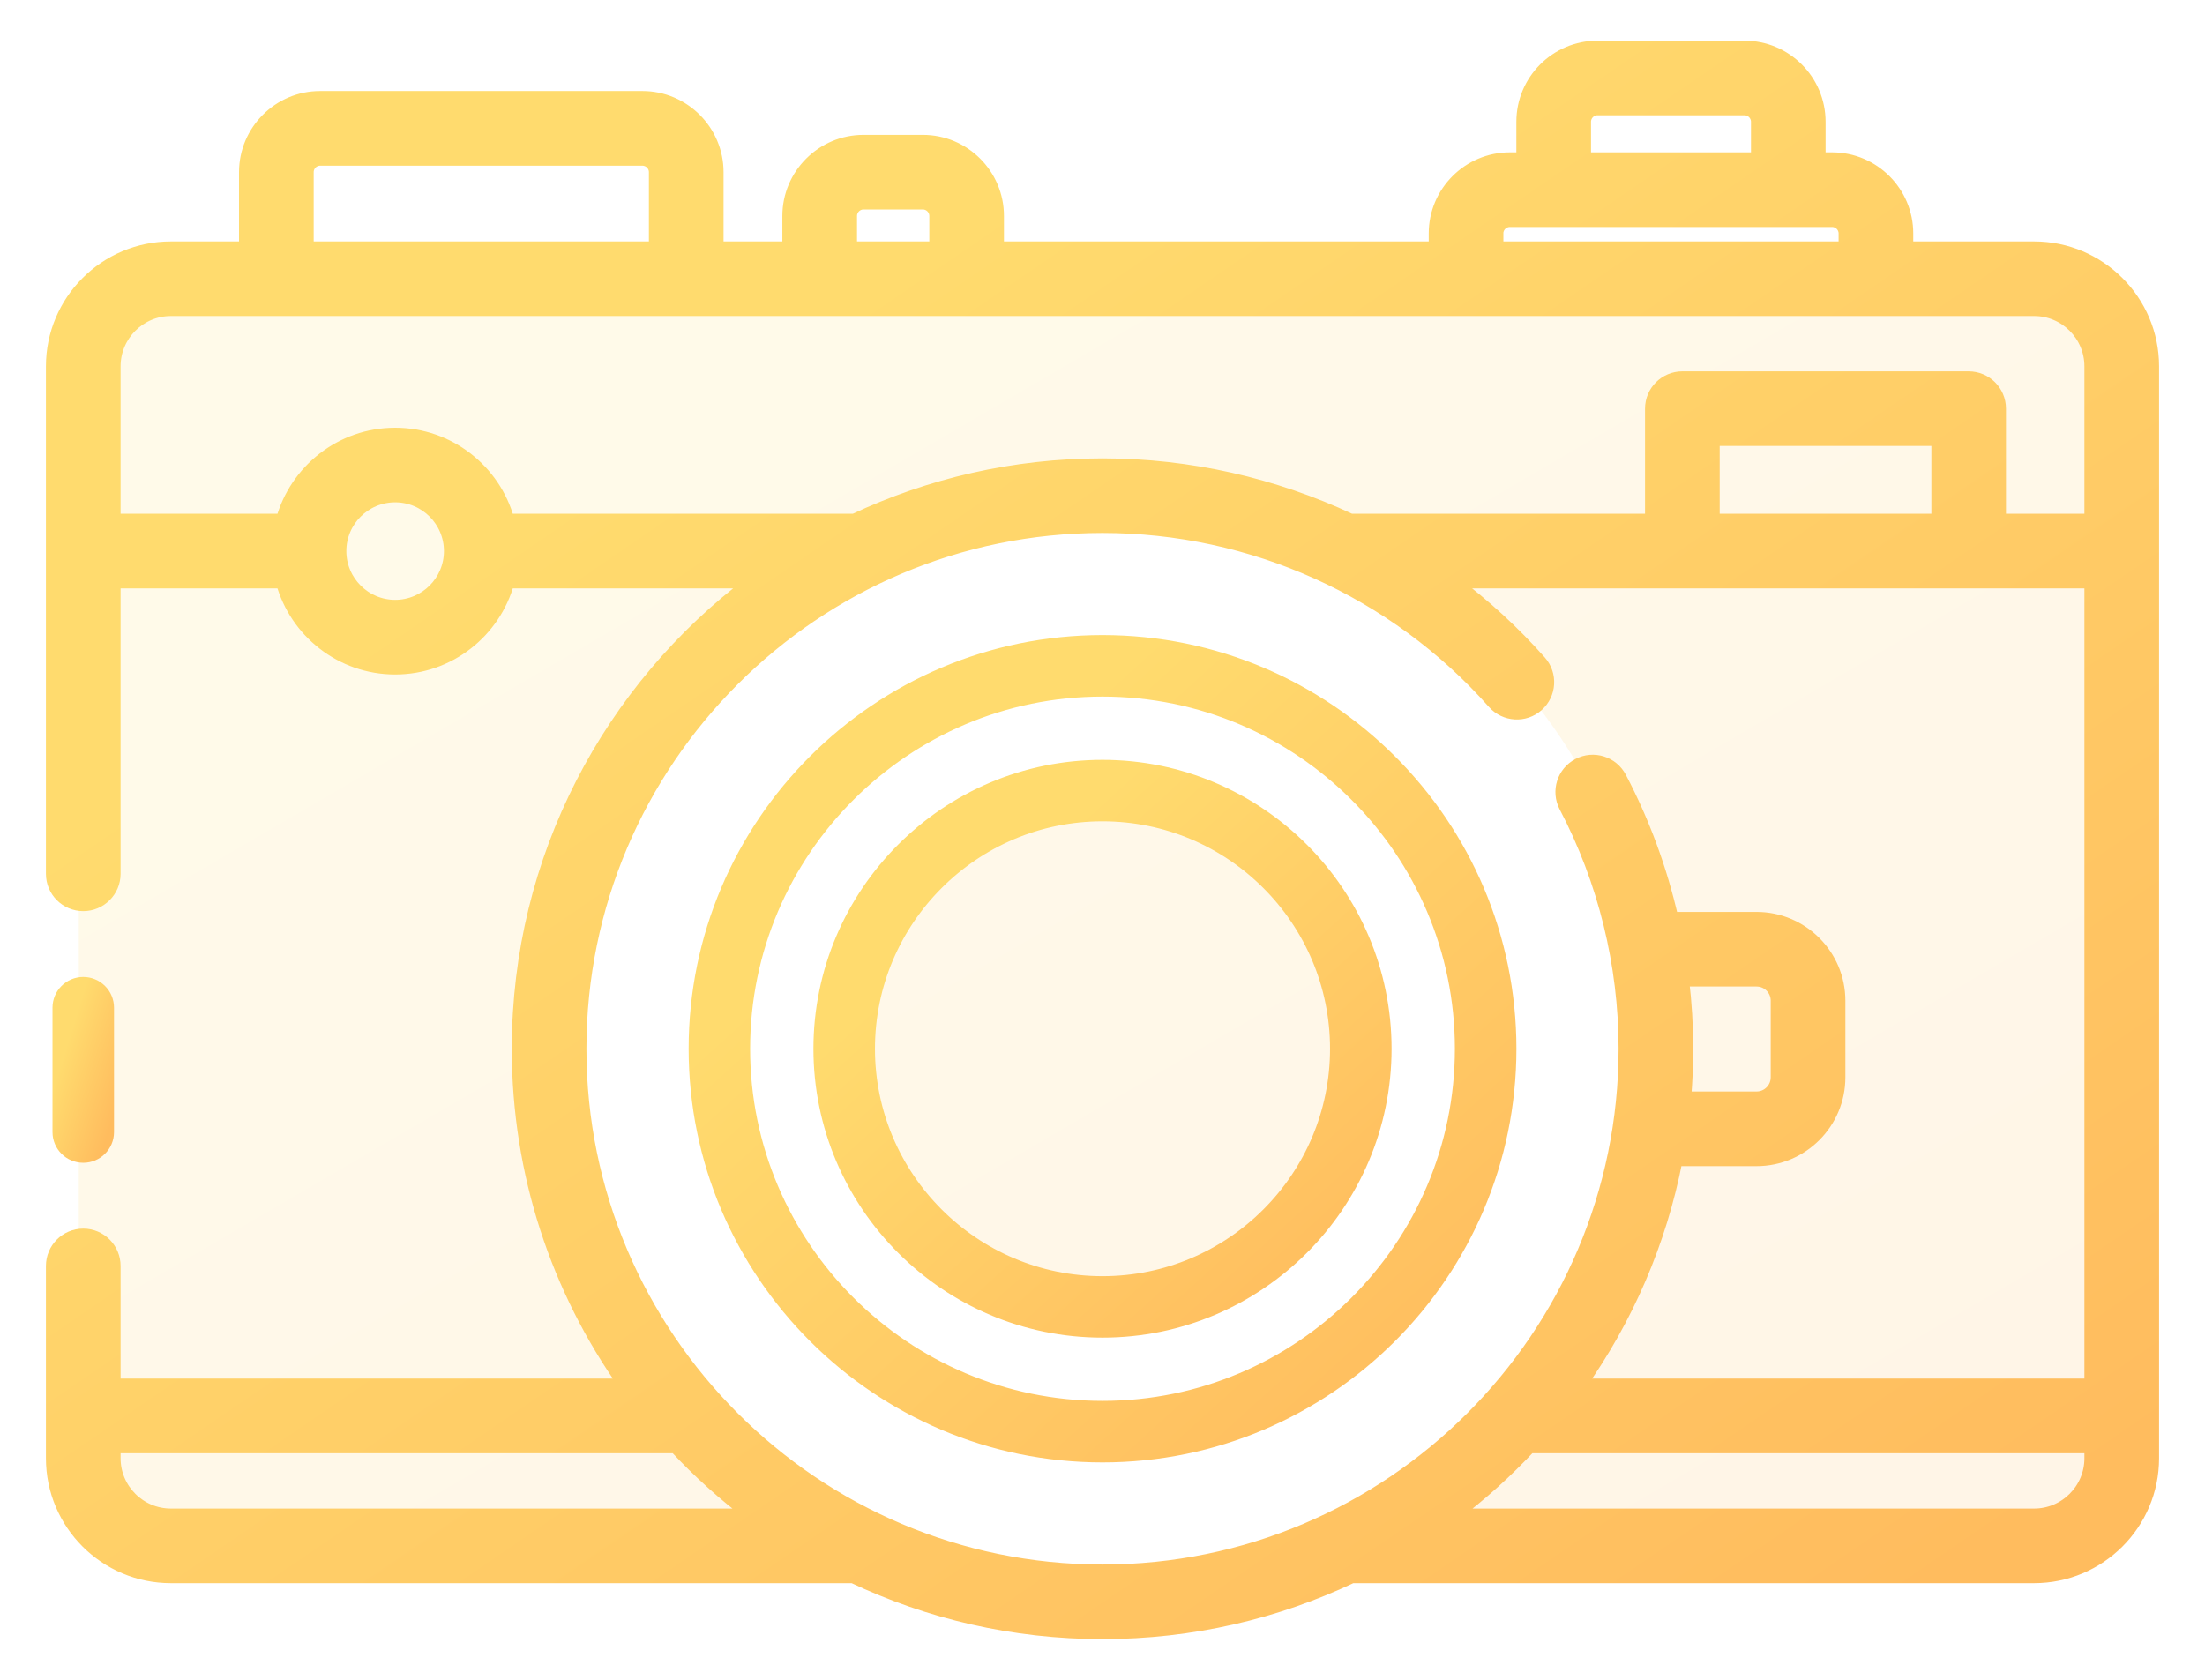
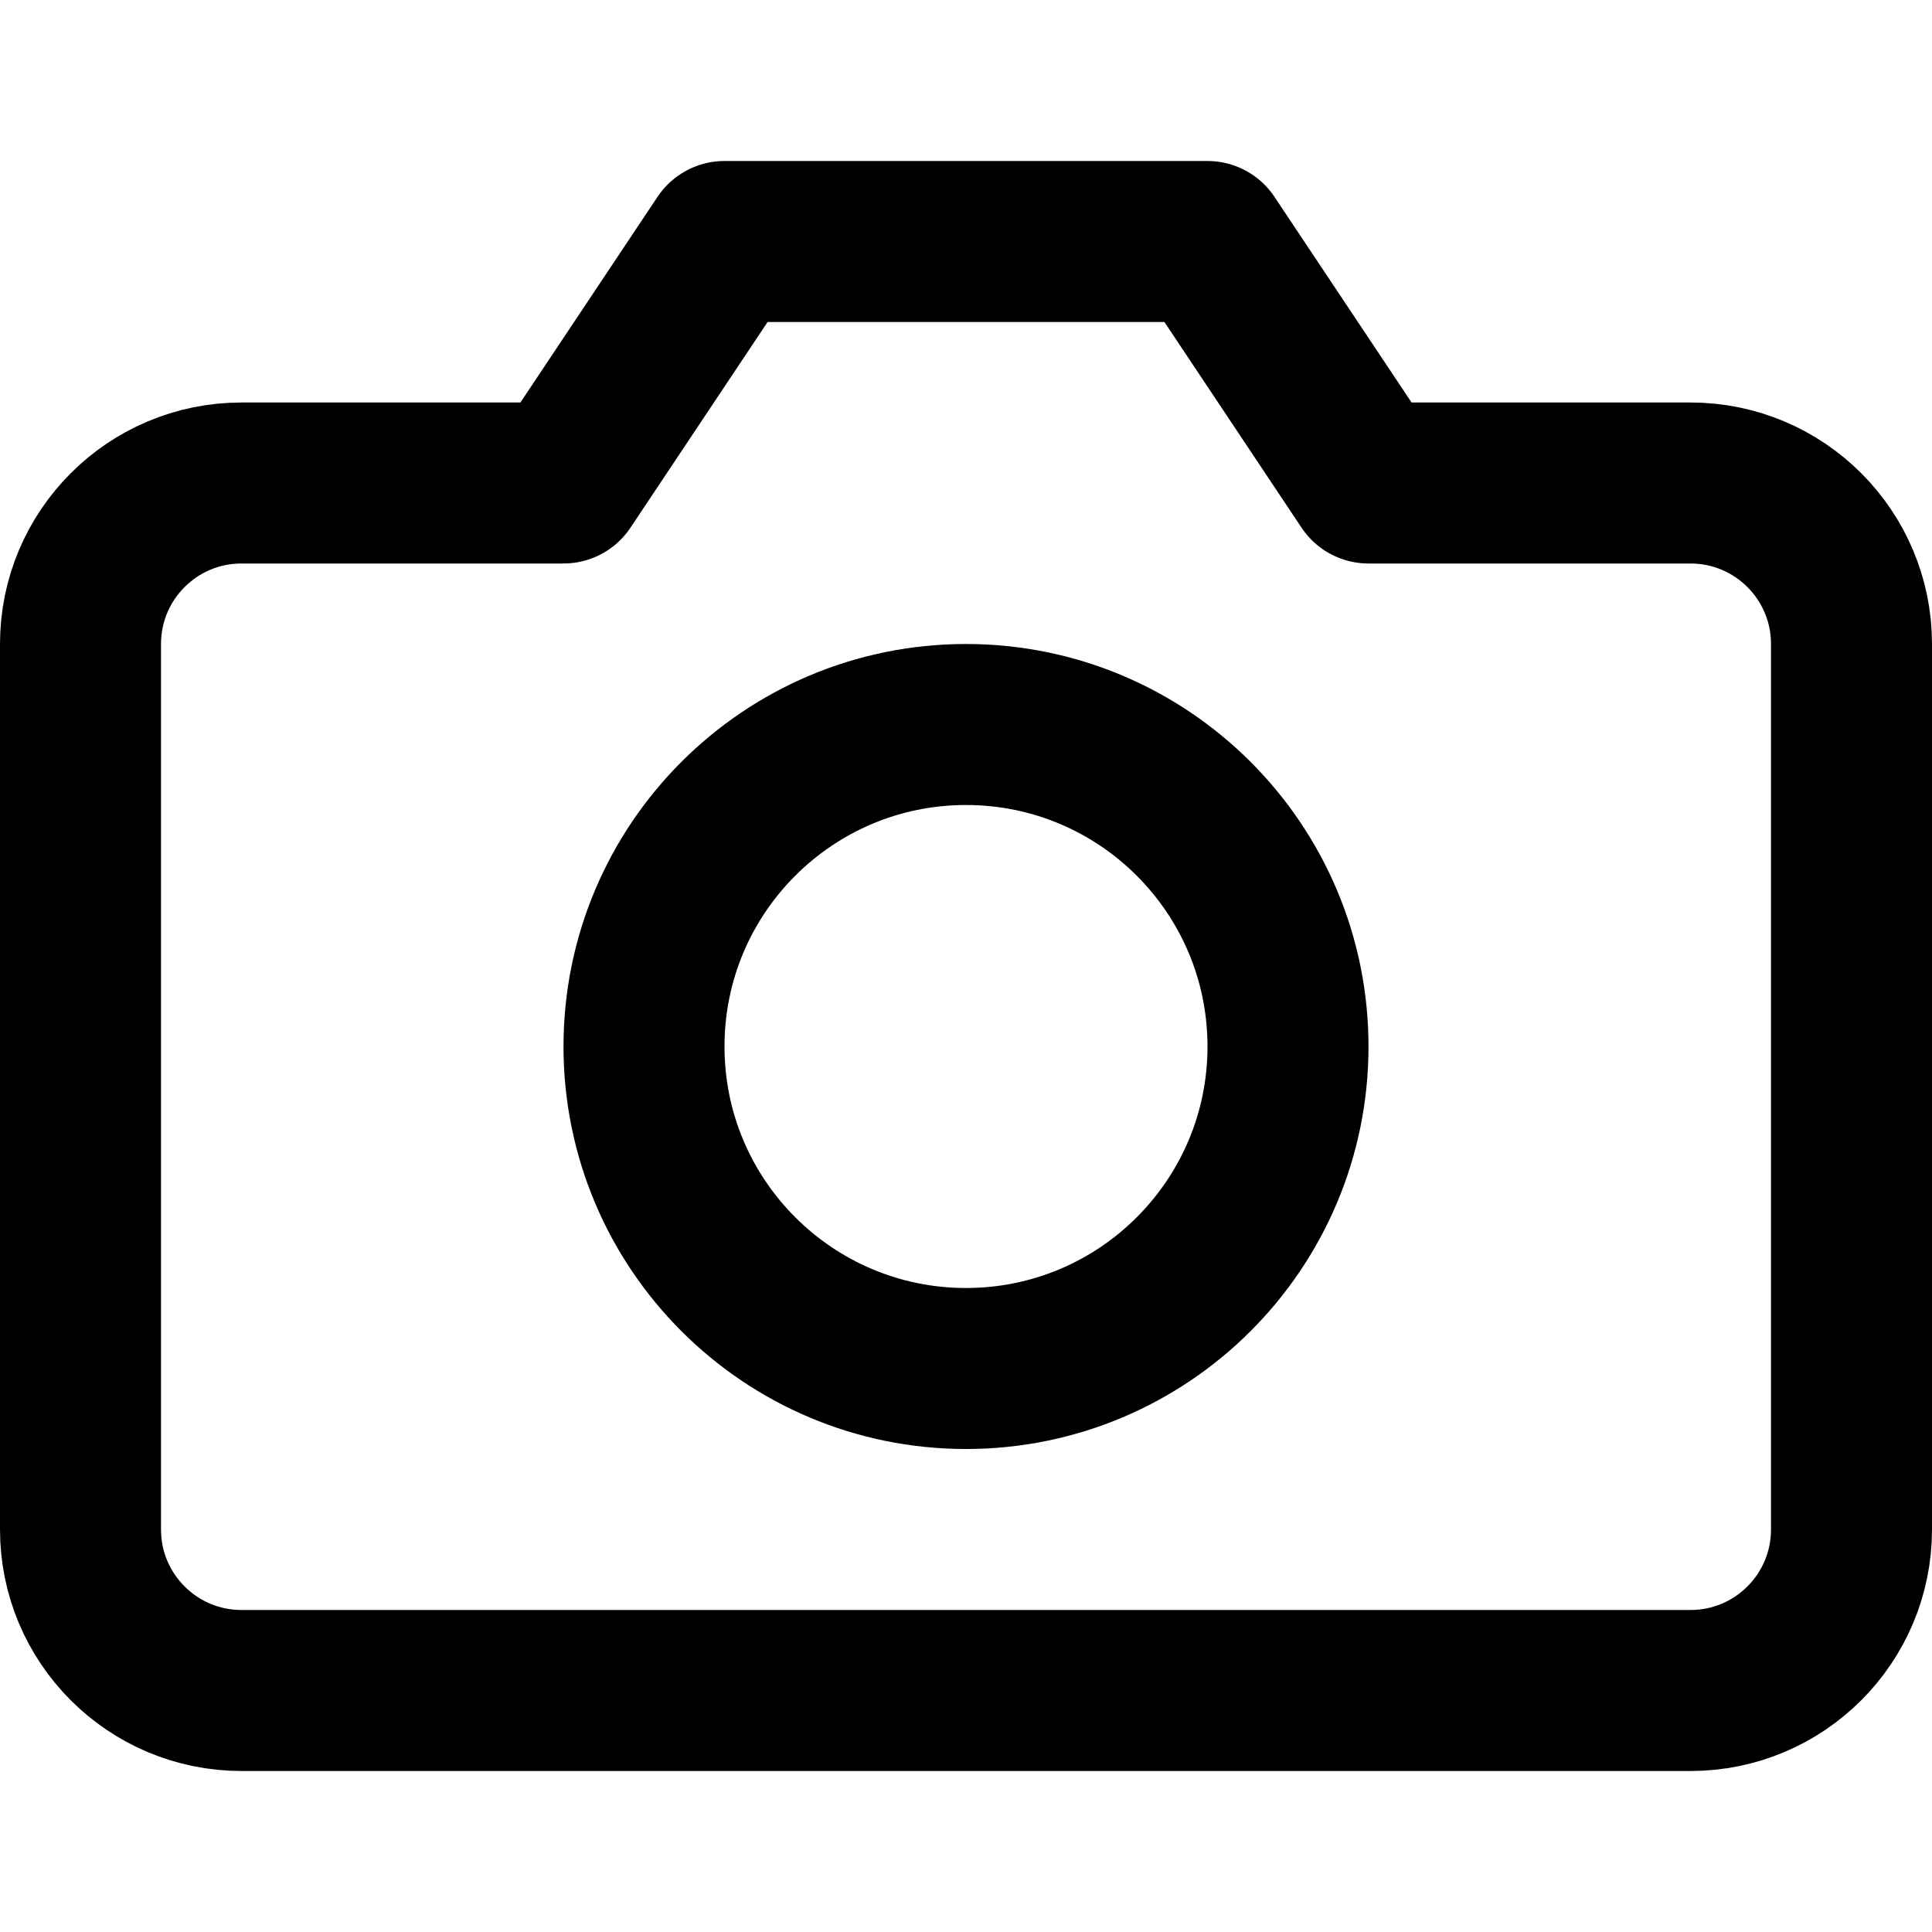
- <svg xmlns="http://www.w3.org/2000/svg" width="42" height="32" viewBox="0 0 42 32" fill="none">
-   <path opacity="0.15" fill-rule="evenodd" clip-rule="evenodd" d="M1.5 6.898C1.5 5.794 2.395 4.898 3.5 4.898H38.3C39.405 4.898 40.3 5.794 40.3 6.898V27.887C40.3 28.992 39.405 29.887 38.3 29.887H24.211C28.439 28.531 31.5 24.569 31.5 19.892C31.5 14.095 26.799 9.396 21 9.396C15.201 9.396 10.5 14.095 10.5 19.892C10.5 24.569 13.561 28.531 17.789 29.887H3.5C2.395 29.887 1.5 28.992 1.5 27.887V6.898ZM21 24.889C23.761 24.889 26 22.652 26 19.892C26 17.131 23.761 14.894 21 14.894C18.239 14.894 16 17.131 16 19.892C16 22.652 18.239 24.889 21 24.889Z" fill="url(#paint0_linear)" />
-   <path d="M2.047 21.566C2.047 21.82 1.84 22.026 1.586 22.026C1.331 22.026 1.125 21.82 1.125 21.566V19.197C1.125 18.942 1.331 18.736 1.586 18.736C1.84 18.736 2.047 18.942 2.047 19.197V21.566Z" fill="url(#paint1_linear)" stroke="url(#paint2_linear)" stroke-width="0.25" />
-   <path d="M38.745 4.724H36.318V4.447C36.318 3.665 35.681 3.027 34.897 3.027H34.648V2.32C34.648 1.537 34.011 0.9 33.228 0.9H30.428C29.645 0.9 29.008 1.537 29.008 2.32V3.027H28.759C27.976 3.027 27.339 3.664 27.339 4.447V4.724H18.998V4.114C18.998 3.331 18.361 2.694 17.578 2.694H16.448C15.665 2.694 15.027 3.331 15.027 4.114V4.724H13.657V3.279C13.657 2.497 13.019 1.859 12.236 1.859H6.098C5.315 1.859 4.678 2.497 4.678 3.279V4.724H3.255C2.012 4.724 1 5.735 1 6.978V16.646C1 16.97 1.262 17.232 1.586 17.232C1.909 17.232 2.172 16.97 2.172 16.646V11.084H5.379C5.637 12.028 6.502 12.724 7.527 12.724C8.552 12.724 9.416 12.028 9.674 11.084H14.328C11.625 13.115 9.873 16.346 9.873 19.978C9.873 22.363 10.628 24.575 11.912 26.387H2.172V24.116C2.172 23.793 1.909 23.53 1.586 23.53C1.262 23.53 1 23.793 1 24.116V27.78C1 29.023 2.012 30.034 3.255 30.034H16.249C17.691 30.717 19.301 31.1 21 31.1C22.699 31.1 24.31 30.717 25.752 30.033C25.757 30.033 25.761 30.034 25.766 30.034H38.745C39.988 30.034 41 29.023 41 27.78V6.978C41 5.735 39.988 4.724 38.745 4.724ZM30.18 2.32C30.18 2.183 30.291 2.071 30.429 2.071H33.228C33.365 2.071 33.477 2.183 33.477 2.32V3.027H30.18V2.32H30.18ZM28.51 4.447C28.51 4.31 28.622 4.199 28.759 4.199H34.897C35.034 4.199 35.146 4.31 35.146 4.447V4.724H28.511V4.447H28.51ZM16.199 4.114C16.199 3.977 16.311 3.865 16.448 3.865H17.578C17.715 3.865 17.826 3.977 17.826 4.114V4.724H16.199V4.114ZM5.85 3.279C5.85 3.142 5.961 3.031 6.098 3.031H12.236C12.373 3.031 12.485 3.142 12.485 3.279V4.724H5.85V3.279ZM7.527 11.552C6.945 11.552 6.472 11.079 6.472 10.498C6.472 9.917 6.945 9.444 7.527 9.444C8.108 9.444 8.581 9.917 8.581 10.498C8.581 11.079 8.108 11.552 7.527 11.552ZM9.674 9.912C9.416 8.969 8.552 8.273 7.527 8.273C6.501 8.273 5.637 8.969 5.379 9.912H2.172V6.978C2.172 6.381 2.658 5.895 3.255 5.895H38.745C39.342 5.895 39.828 6.381 39.828 6.978V9.912H38.084V7.784C38.084 7.461 37.822 7.199 37.498 7.199H32.045C31.722 7.199 31.459 7.461 31.459 7.784V9.912H25.727C24.263 9.226 22.651 8.857 21 8.857C19.31 8.857 17.707 9.236 16.271 9.912H9.674ZM32.631 9.912V8.37H36.913V9.912H32.631ZM3.255 28.863C2.658 28.863 2.172 28.377 2.172 27.78V27.559H12.867C13.31 28.034 13.794 28.471 14.314 28.863H3.255ZM11.045 19.979C11.045 14.492 15.511 10.028 21 10.028C23.847 10.028 26.564 11.251 28.454 13.384C28.669 13.626 29.039 13.649 29.281 13.434C29.523 13.219 29.546 12.849 29.331 12.607C28.828 12.04 28.273 11.531 27.676 11.084H39.828V26.387H30.088C30.983 25.123 31.62 23.665 31.925 22.09H33.458C34.322 22.09 35.025 21.387 35.025 20.523V19.064C35.025 18.2 34.322 17.497 33.458 17.497H31.845C31.632 16.565 31.301 15.661 30.857 14.816C30.706 14.53 30.352 14.419 30.066 14.57C29.779 14.72 29.669 15.074 29.819 15.361C30.562 16.775 30.955 18.372 30.955 19.979C30.955 25.465 26.489 29.929 21 29.929C15.511 29.929 11.045 25.465 11.045 19.979ZM32.048 18.668H33.458C33.676 18.668 33.853 18.845 33.853 19.063V20.523C33.853 20.741 33.676 20.918 33.458 20.918H32.087C32.113 20.608 32.127 20.295 32.127 19.978C32.127 19.54 32.1 19.102 32.048 18.668ZM38.745 28.863H27.686C28.206 28.471 28.69 28.034 29.134 27.559H39.828V27.78C39.828 28.377 39.342 28.863 38.745 28.863Z" fill="url(#paint3_linear)" stroke="url(#paint4_linear)" stroke-width="0.25" />
-   <path d="M13.242 19.979C13.242 15.702 16.722 12.223 21 12.223C25.278 12.223 28.759 15.702 28.759 19.979C28.759 24.255 25.278 27.734 21 27.734C16.722 27.734 13.242 24.255 13.242 19.979ZM14.163 19.979C14.163 23.747 17.23 26.812 21 26.812C24.77 26.812 27.837 23.747 27.837 19.979C27.837 16.21 24.77 13.145 21 13.145C17.23 13.145 14.163 16.21 14.163 19.979Z" fill="url(#paint5_linear)" stroke="url(#paint6_linear)" stroke-width="0.25" />
-   <path d="M15.619 19.979C15.619 17.013 18.033 14.6 21 14.6C23.967 14.6 26.381 17.013 26.381 19.979C26.381 22.944 23.967 25.357 21 25.357C18.033 25.357 15.619 22.944 15.619 19.979ZM16.541 19.979C16.541 22.436 18.541 24.436 21 24.436C23.459 24.436 25.459 22.436 25.459 19.979C25.459 17.52 23.459 15.521 21 15.521C18.541 15.521 16.541 17.52 16.541 19.979Z" fill="url(#paint7_linear)" stroke="url(#paint8_linear)" stroke-width="0.25" />
-   <defs>
-     <linearGradient id="paint0_linear" x1="3.699" y1="4.898" x2="22.569" y2="37.252" gradientUnits="userSpaceOnUse">
-       <stop offset="0.259" stop-color="#FFDB6E" />
-       <stop offset="1" stop-color="#FFBC5E" />
-     </linearGradient>
-     <linearGradient id="paint1_linear" x1="1.177" y1="18.736" x2="2.789" y2="19.235" gradientUnits="userSpaceOnUse">
-       <stop offset="0.259" stop-color="#FFDB6E" />
-       <stop offset="1" stop-color="#FFBC5E" />
-     </linearGradient>
-     <linearGradient id="paint2_linear" x1="1.177" y1="18.736" x2="2.789" y2="19.235" gradientUnits="userSpaceOnUse">
-       <stop offset="0.259" stop-color="#FFDB6E" />
-       <stop offset="1" stop-color="#FFBC5E" />
-     </linearGradient>
-     <linearGradient id="paint3_linear" x1="3.267" y1="0.9" x2="27.682" y2="36.609" gradientUnits="userSpaceOnUse">
-       <stop offset="0.259" stop-color="#FFDB6E" />
-       <stop offset="1" stop-color="#FFBC5E" />
-     </linearGradient>
-     <linearGradient id="paint4_linear" x1="3.267" y1="0.9" x2="27.682" y2="36.609" gradientUnits="userSpaceOnUse">
-       <stop offset="0.259" stop-color="#FFDB6E" />
-       <stop offset="1" stop-color="#FFBC5E" />
-     </linearGradient>
-     <linearGradient id="paint5_linear" x1="14.121" y1="12.223" x2="27.511" y2="27.015" gradientUnits="userSpaceOnUse">
-       <stop offset="0.259" stop-color="#FFDB6E" />
-       <stop offset="1" stop-color="#FFBC5E" />
-     </linearGradient>
-     <linearGradient id="paint6_linear" x1="14.121" y1="12.223" x2="27.511" y2="27.015" gradientUnits="userSpaceOnUse">
-       <stop offset="0.259" stop-color="#FFDB6E" />
-       <stop offset="1" stop-color="#FFBC5E" />
-     </linearGradient>
-     <linearGradient id="paint7_linear" x1="16.229" y1="14.6" x2="25.516" y2="24.859" gradientUnits="userSpaceOnUse">
-       <stop offset="0.259" stop-color="#FFDB6E" />
-       <stop offset="1" stop-color="#FFBC5E" />
-     </linearGradient>
-     <linearGradient id="paint8_linear" x1="16.229" y1="14.6" x2="25.516" y2="24.859" gradientUnits="userSpaceOnUse">
-       <stop offset="0.259" stop-color="#FFDB6E" />
-       <stop offset="1" stop-color="#FFBC5E" />
-     </linearGradient>
-   </defs>
+ <svg xmlns="http://www.w3.org/2000/svg" width="40" height="40" viewBox="0 0 24 24" fill="none" stroke="currentColor" stroke-width="2" stroke-linecap="round" stroke-linejoin="round" class="feather feather-camera">
+   <path d="M23 19a2 2 0 0 1-2 2H3a2 2 0 0 1-2-2V8a2 2 0 0 1 2-2h4l2-3h6l2 3h4a2 2 0 0 1 2 2z" />
+   <circle cx="12" cy="13" r="4" />
</svg>
